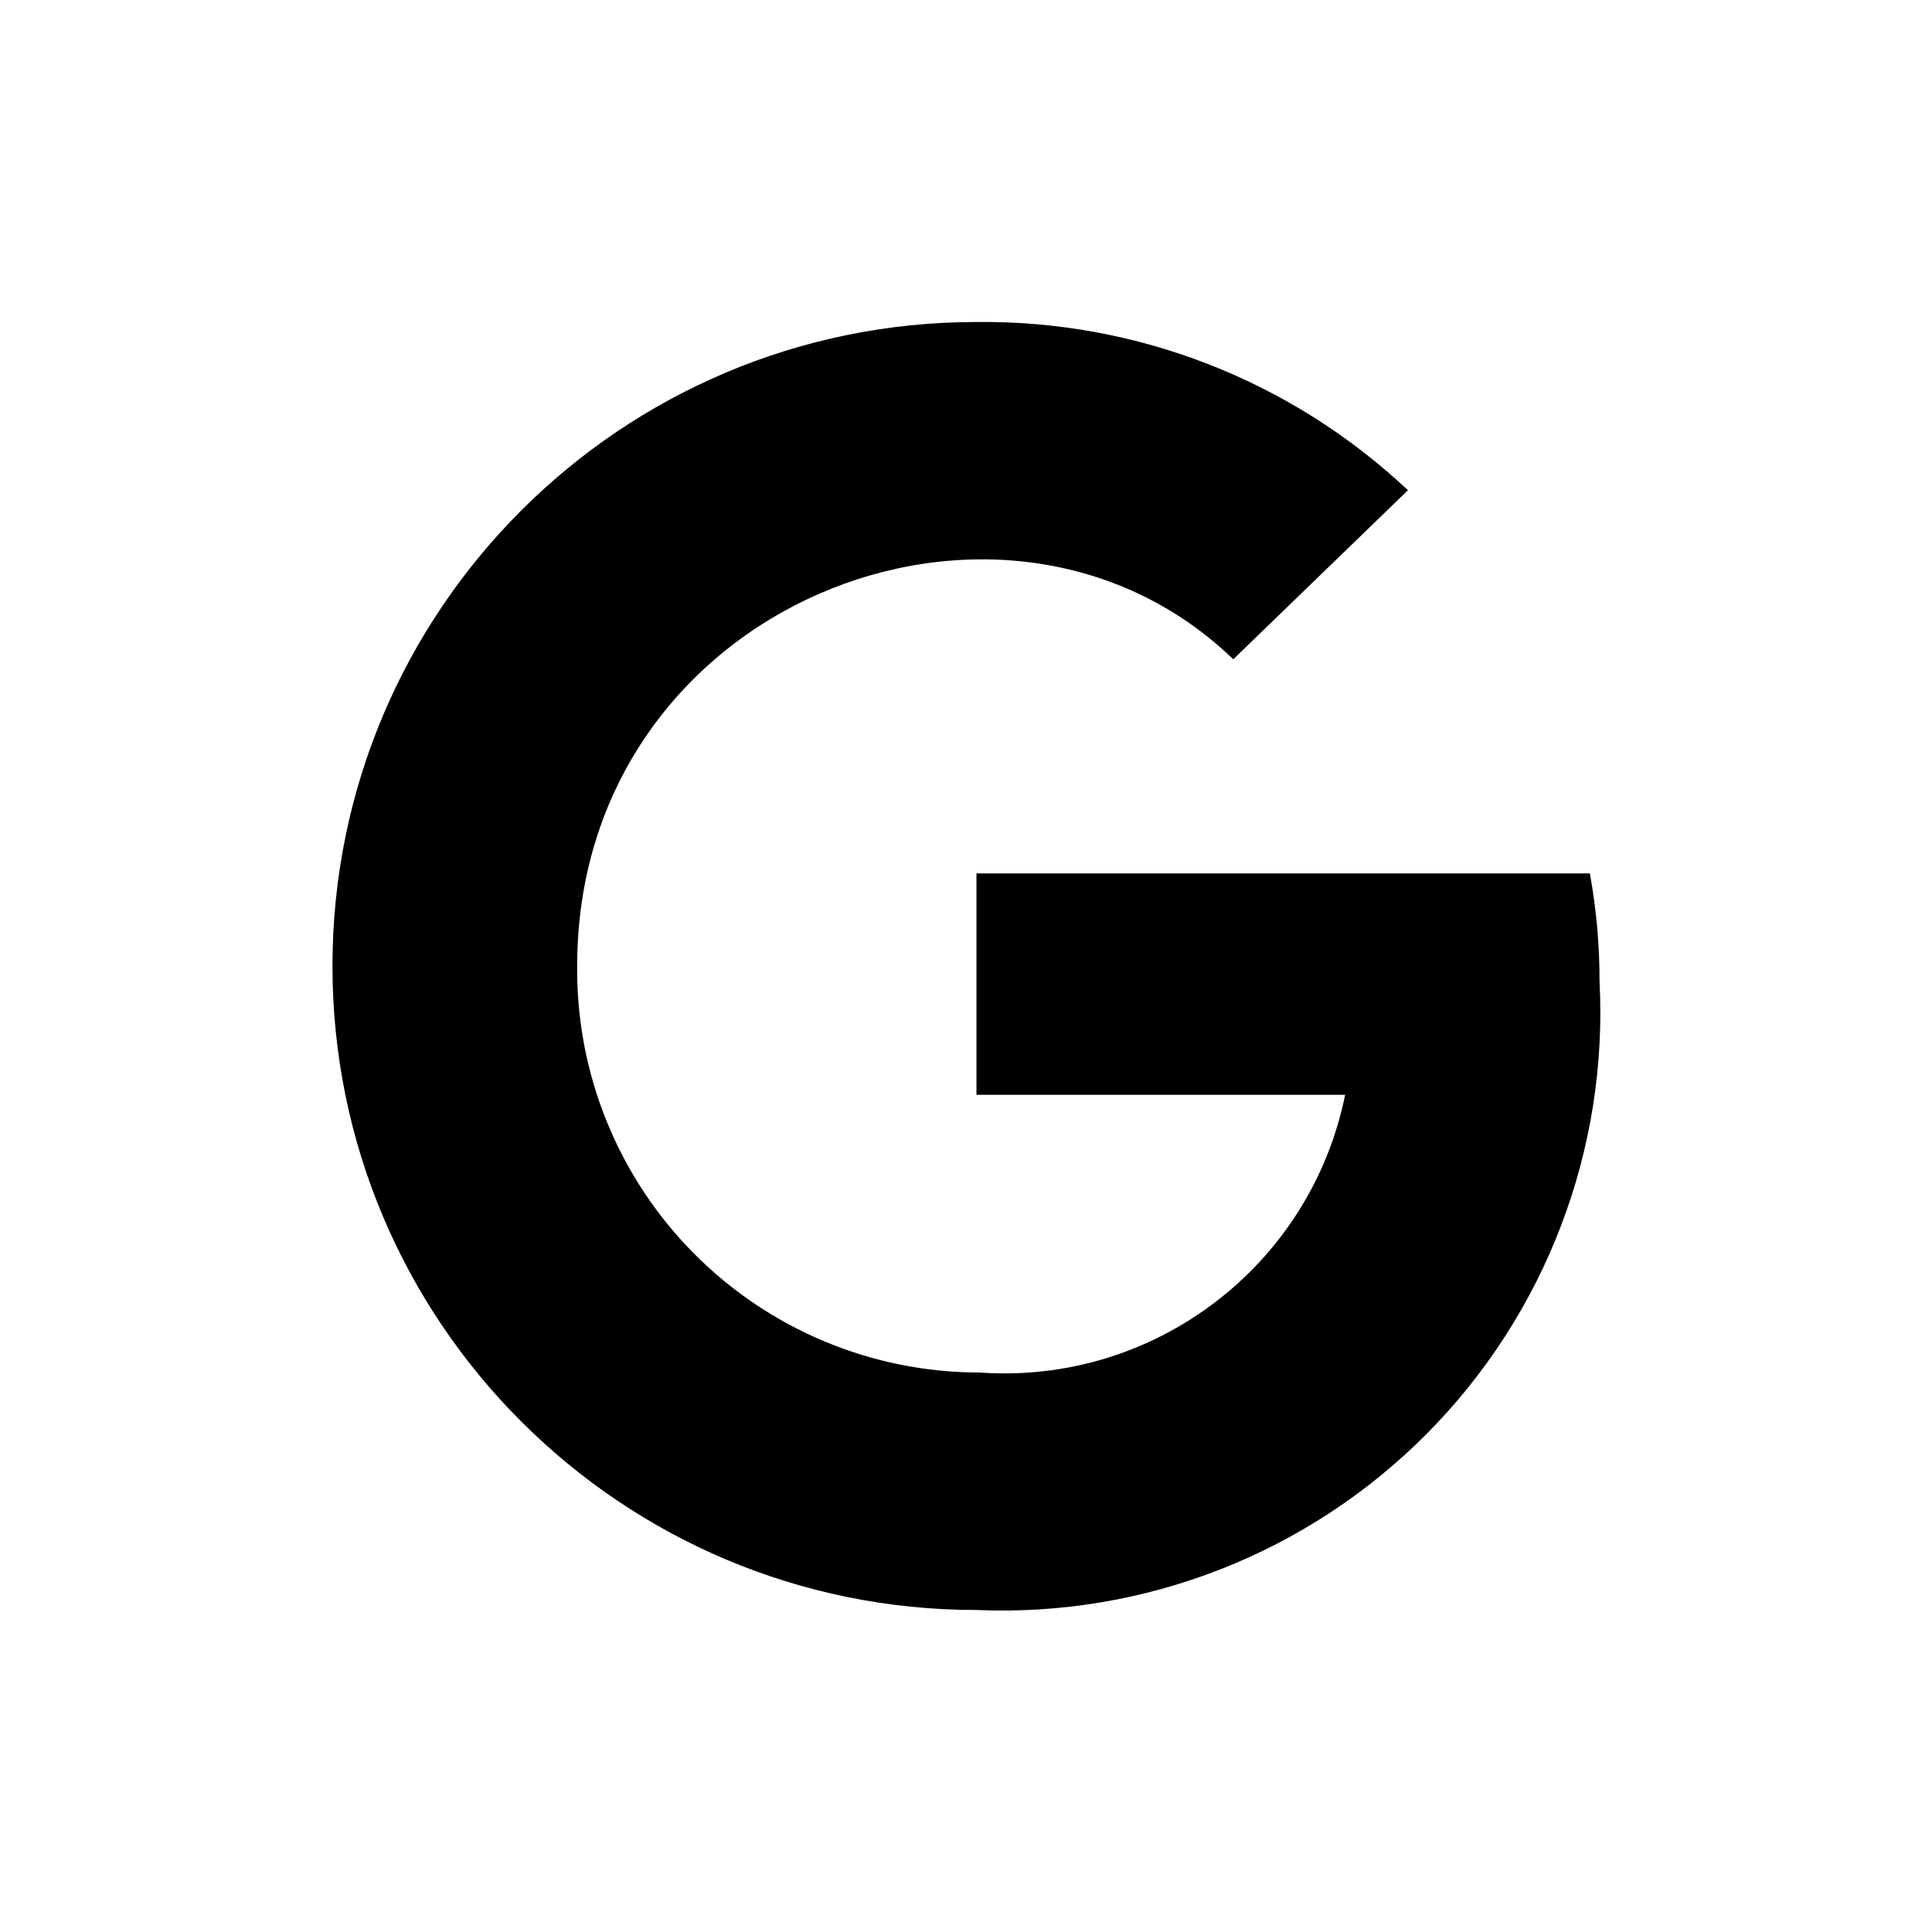
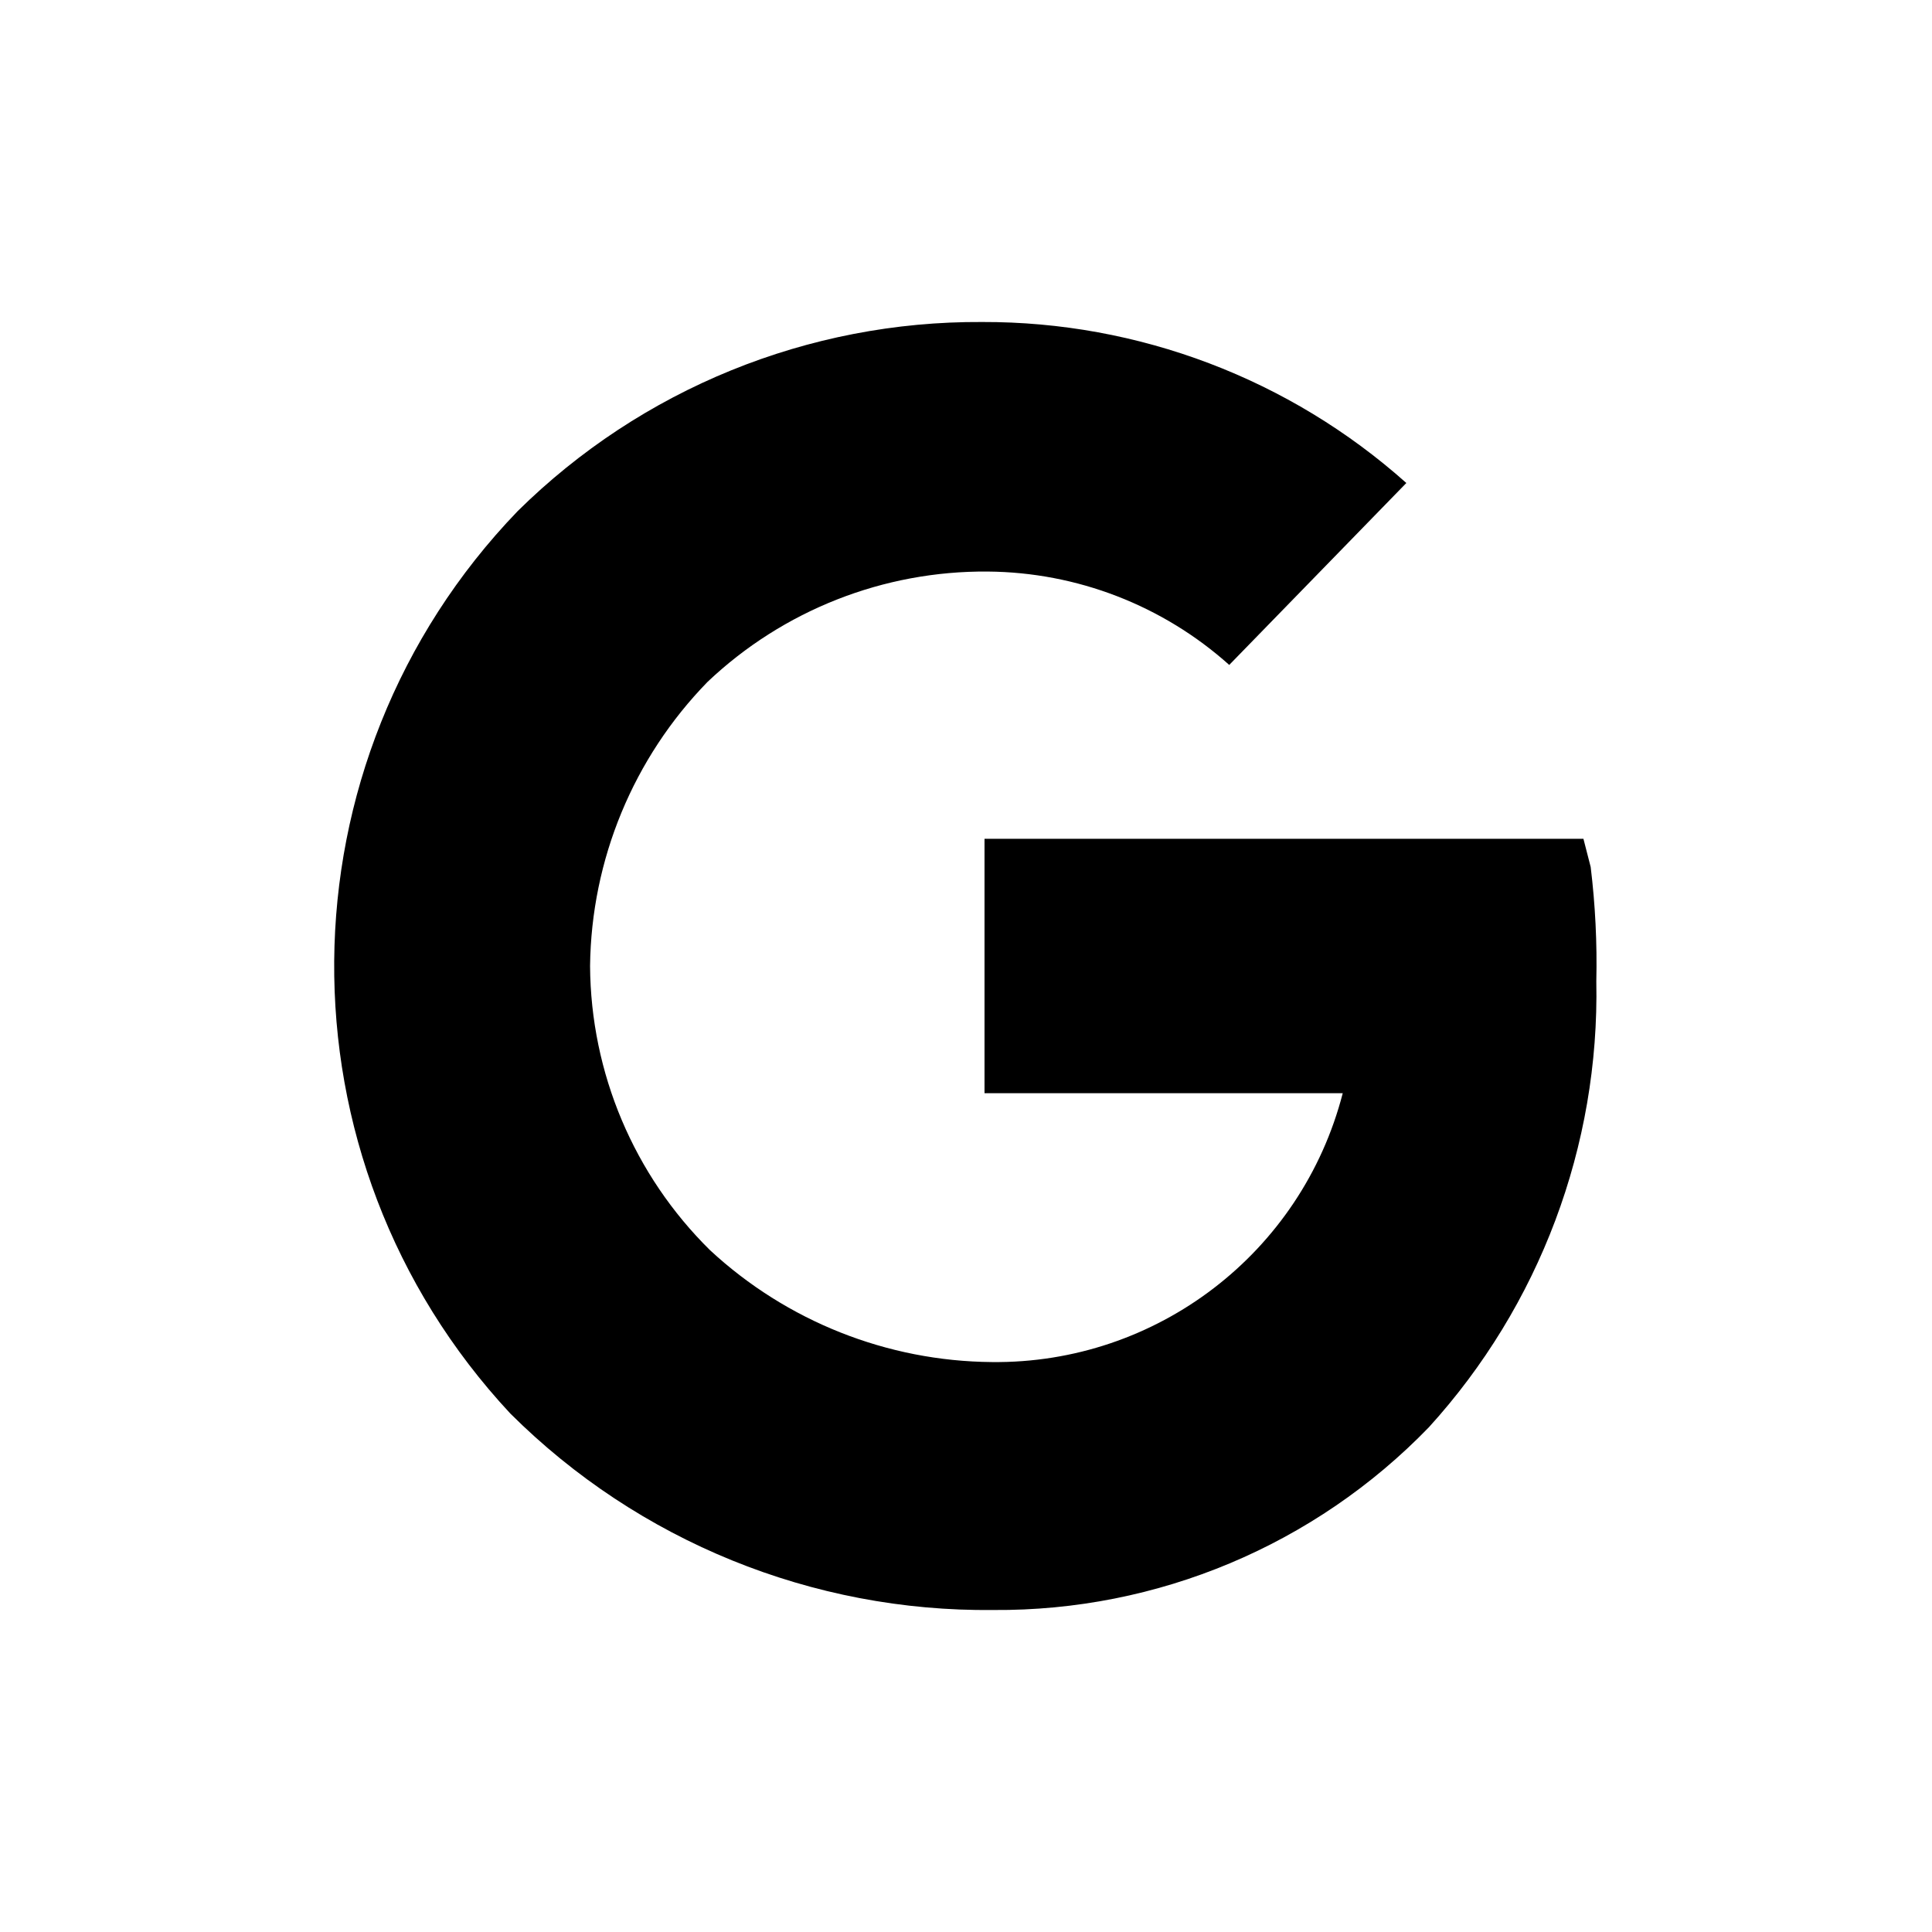
- <svg xmlns="http://www.w3.org/2000/svg" id="Layer_1" data-name="Layer 1" viewBox="0 0 24 24">
-   <path d="M19.87,12.19A7.43,7.43,0,0,1,12.13,20a8,8,0,0,1,0-16,7.69,7.69,0,0,1,5.36,2.09l-2.17,2.1C12.47,5.44,7.17,7.5,7.17,12a5,5,0,0,0,5,5.05,4.32,4.32,0,0,0,4.54-3.45H12.13V10.85h7.62a7.4,7.4,0,0,1,.12,1.34Z" />
+ <svg xmlns="http://www.w3.org/2000/svg" viewBox="0 0 24 24">
+   <g id="google">
+     <path d="M19.76,10.77l-.09-.35H12.23v3.16h4.45a4.45,4.45,0,0,1-4.36,3.34,5.21,5.21,0,0,1-3.5-1.39A5,5,0,0,1,7.33,12,5.14,5.14,0,0,1,8.79,8.47,5,5,0,0,1,12.27,7.1a4.55,4.55,0,0,1,3,1.16L17.47,6A7.88,7.88,0,0,0,12.2,4h0A8.14,8.14,0,0,0,6.43,6.35a8.15,8.15,0,0,0-.09,11.21,8.37,8.37,0,0,0,6,2.44,7.45,7.45,0,0,0,5.41-2.27,8,8,0,0,0,2.08-5.54A9.88,9.88,0,0,0,19.76,10.77Z" />
+   </g>
</svg>
